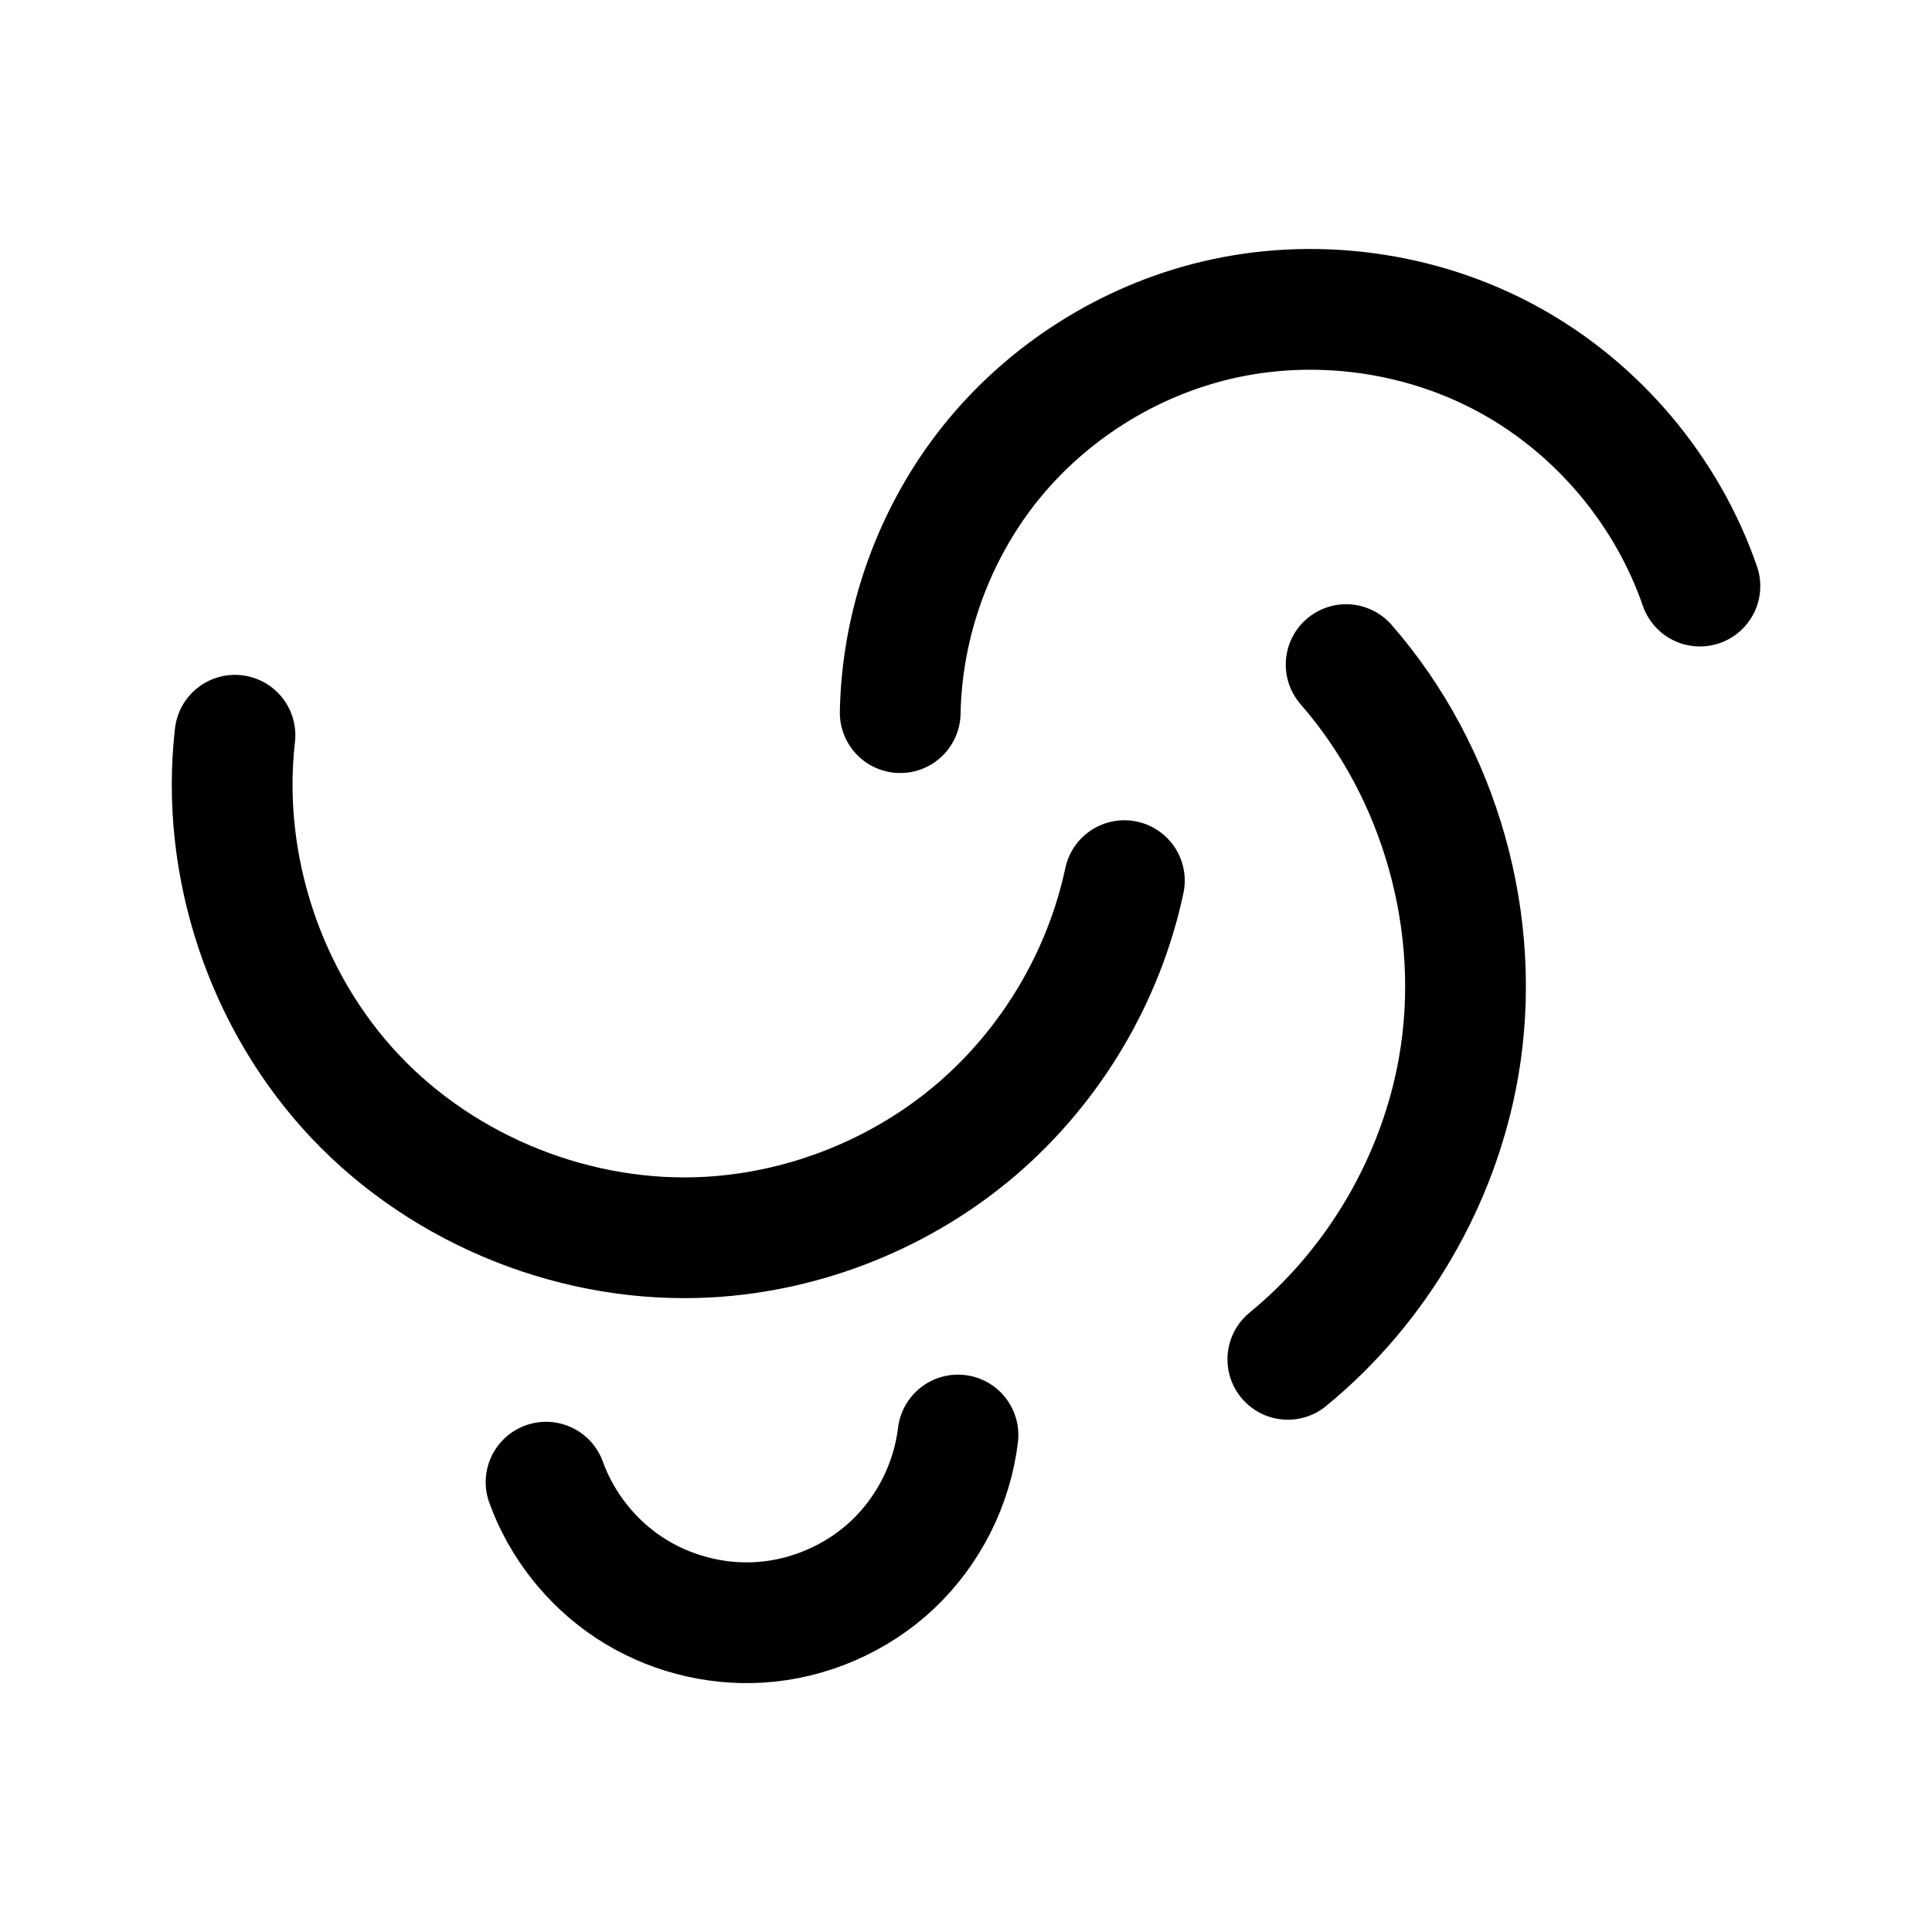
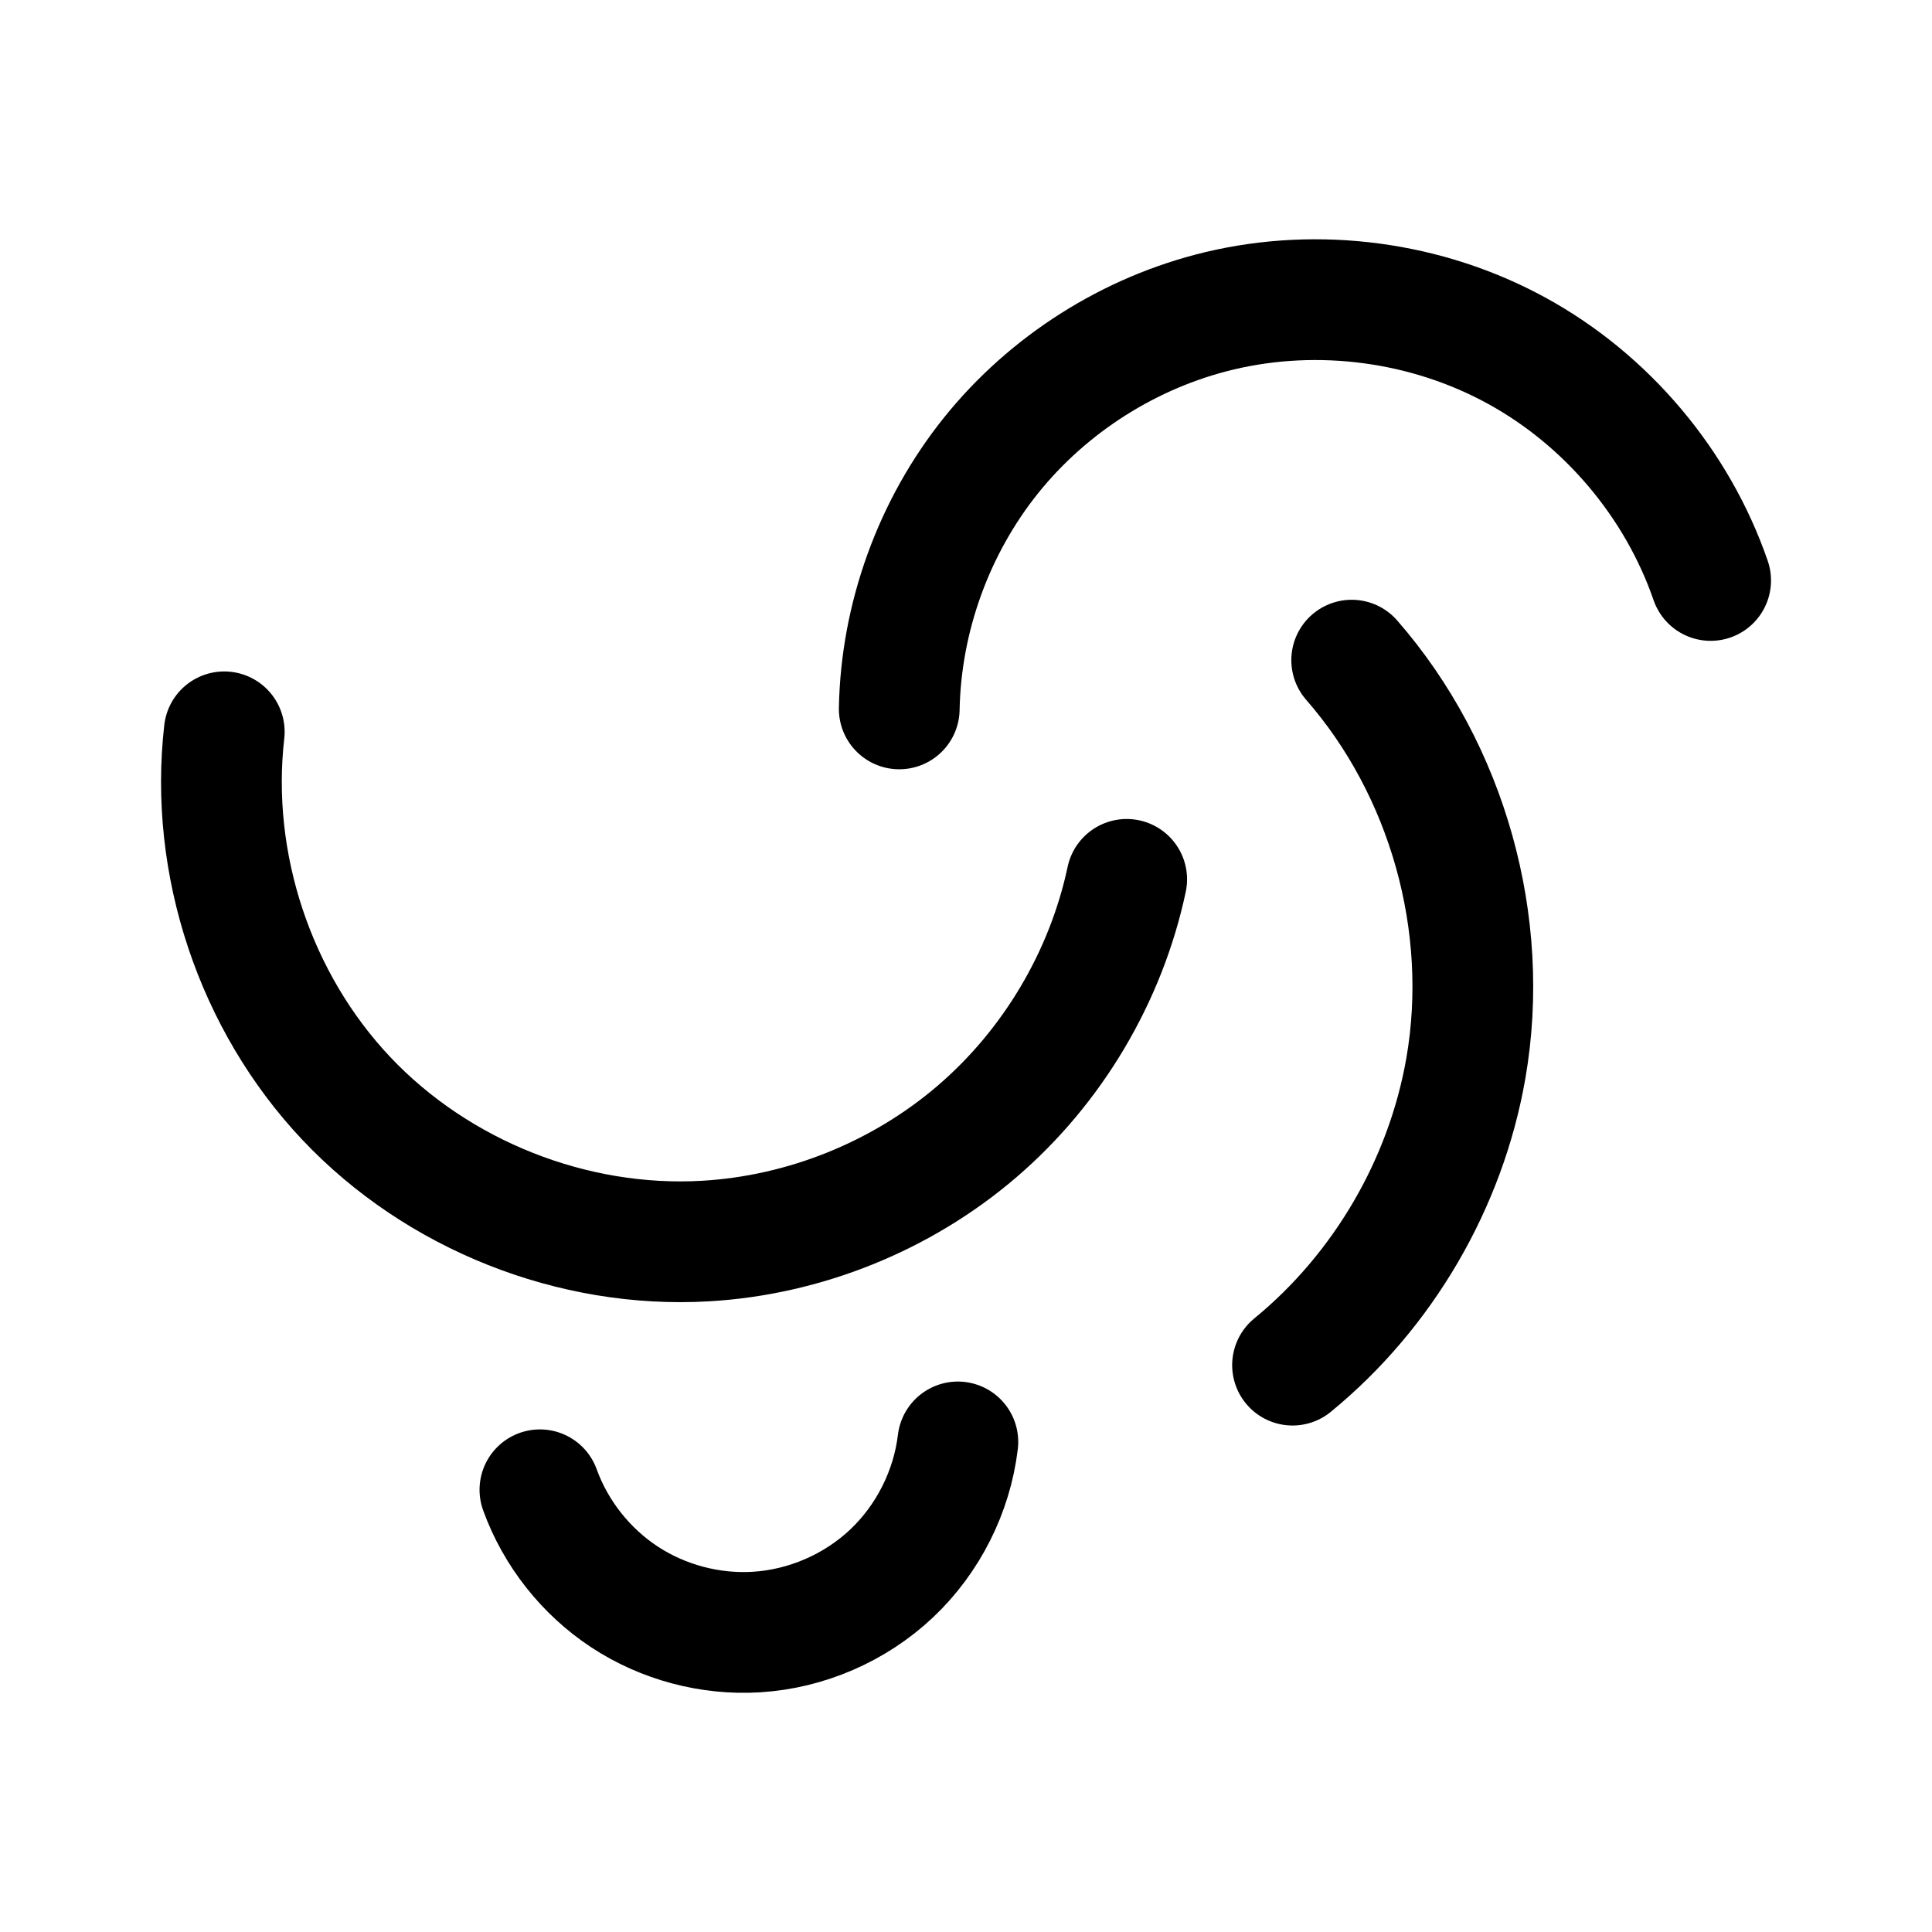
<svg xmlns="http://www.w3.org/2000/svg" width="192" height="192" viewBox="0 0 50.8 50.8" version="1.1" id="svg1" xml:space="preserve">
  <defs id="defs1" />
-   <path id="path6" style="fill:none;fill-opacity:1;stroke:#000000;stroke-width:3.175;stroke-linecap:round;stroke-linejoin:round;stroke-dasharray:none;stroke-opacity:1;paint-order:stroke fill markers" transform="translate(-2.459725,-1.515713)" d="m 27.649,39.248 c -0.154,1.289 -0.773,2.517 -1.717,3.408 -0.944,0.891 -2.206,1.438 -3.501,1.518 -1.198,0.074 -2.417,-0.25 -3.42,-0.909 -1.003,-0.659 -1.785,-1.648 -2.193,-2.777 M 37.855,18.991 c 2.486,2.848 3.605,6.84 2.96,10.566 -0.518,2.991 -2.144,5.778 -4.493,7.701 m -4.298,-12.587 c -0.536,2.52 -1.92,4.852 -3.875,6.53 -1.955,1.678 -4.469,2.693 -7.041,2.842 -3.44,0.199 -6.94,-1.19 -9.306,-3.694 C 9.435,27.843 8.245,24.271 8.638,20.848 M 47.157,16.926 C 46.29,14.416 44.464,12.251 42.135,10.975 39.807,9.698 37,9.323 34.418,9.942 32.111,10.495 29.999,11.832 28.512,13.682 c -1.486,1.85 -2.338,4.2 -2.382,6.572" />
+   <path id="path6" style="fill:none;fill-opacity:1;stroke:#000000;stroke-width:3.129;stroke-linecap:round;stroke-linejoin:round;stroke-dasharray:none;stroke-opacity:1;paint-order:stroke fill markers" transform="matrix(1.014635,0,0,1.014766,-2.867566,-1.913368)" d="m 27.649,39.248 c -0.154,1.289 -0.773,2.517 -1.717,3.408 -0.944,0.891 -2.206,1.438 -3.501,1.518 -1.198,0.074 -2.417,-0.25 -3.42,-0.909 -1.003,-0.659 -1.785,-1.648 -2.193,-2.777 M 37.855,18.991 c 2.486,2.848 3.605,6.84 2.96,10.566 -0.518,2.991 -2.144,5.778 -4.493,7.701 m -4.298,-12.587 c -0.536,2.52 -1.92,4.852 -3.875,6.53 -1.955,1.678 -4.469,2.693 -7.041,2.842 -3.44,0.199 -6.94,-1.19 -9.306,-3.694 C 9.435,27.843 8.245,24.271 8.638,20.848 M 47.157,16.926 C 46.29,14.416 44.464,12.251 42.135,10.975 39.807,9.698 37,9.323 34.418,9.942 32.111,10.495 29.999,11.832 28.512,13.682 c -1.486,1.85 -2.338,4.2 -2.382,6.572" />
</svg>
